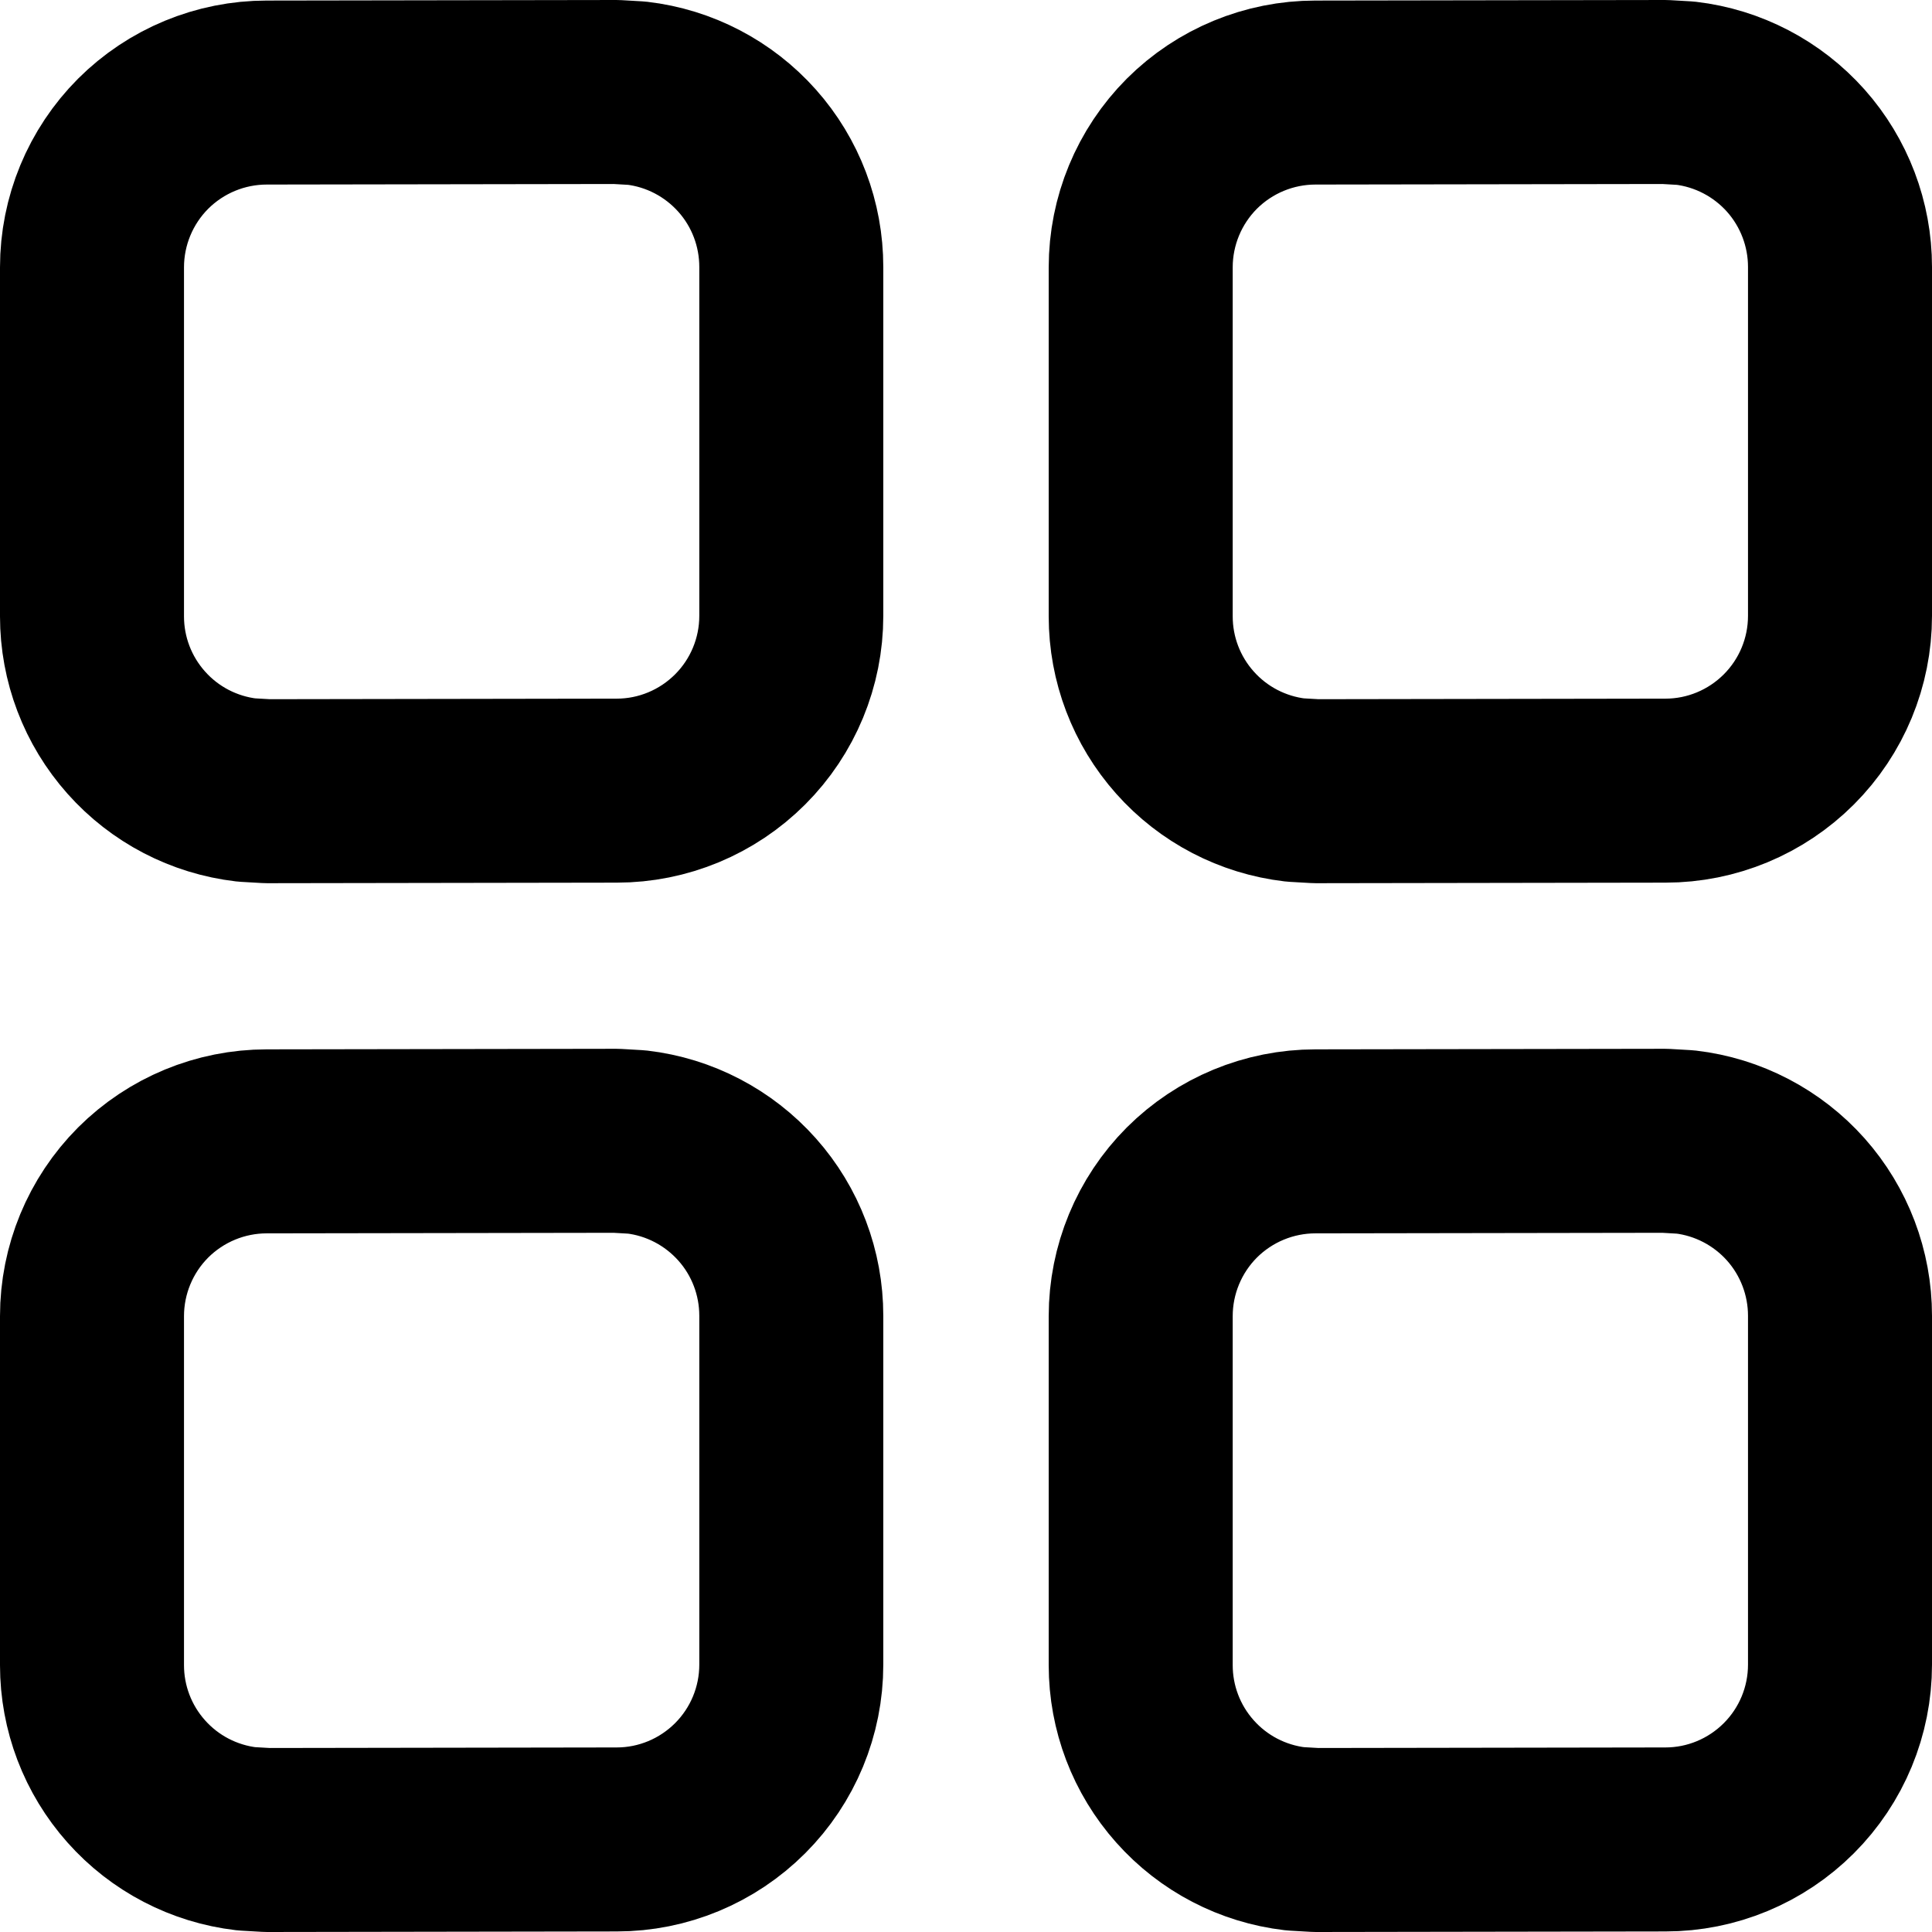
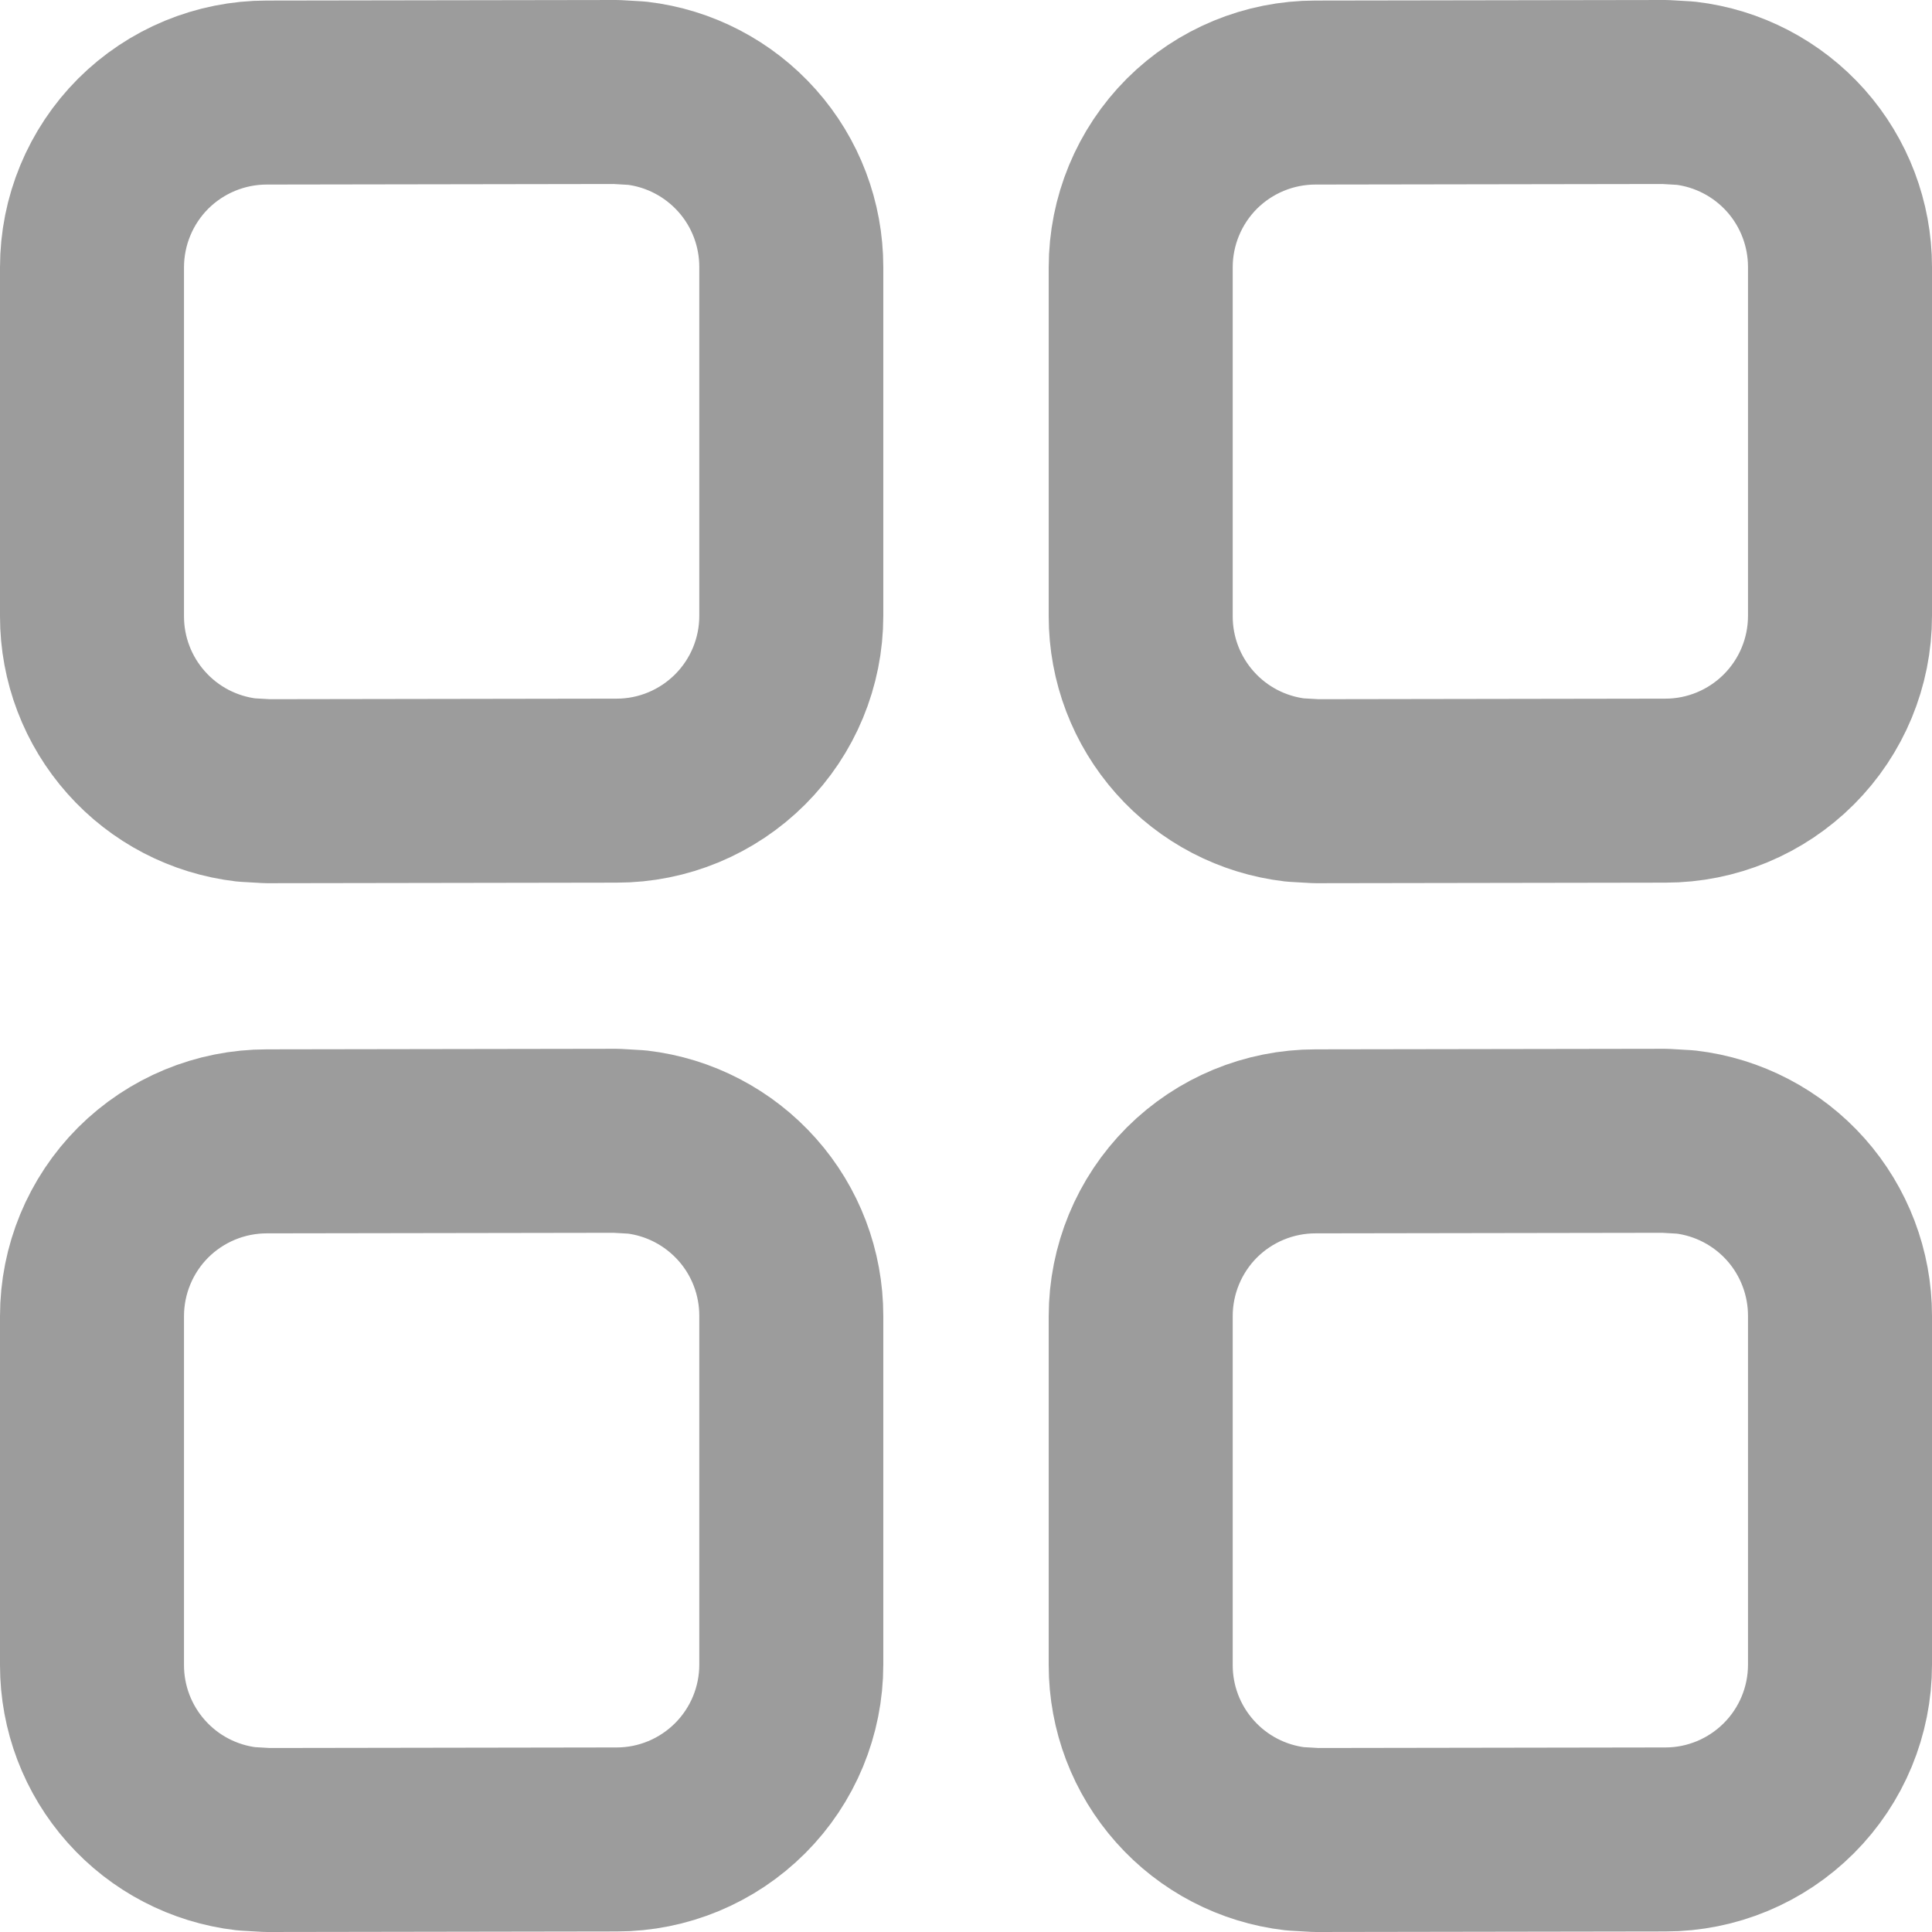
<svg xmlns="http://www.w3.org/2000/svg" width="21" height="21" viewBox="0 0 21 21" fill="none">
-   <path d="M6.699 1L2.9 1.006C2.396 1.006 1.913 1.206 1.556 1.562C1.2 1.919 1 2.402 1 2.906V6.7C1 7.166 1.171 7.615 1.481 7.963C1.79 8.311 2.217 8.533 2.679 8.587L2.904 8.6L6.703 8.594C7.207 8.594 7.689 8.393 8.045 8.037C8.401 7.681 8.601 7.198 8.601 6.694V2.902C8.601 2.436 8.431 1.986 8.121 1.638C7.811 1.29 7.385 1.067 6.922 1.013L6.699 1ZM18.098 1L14.299 1.006C13.795 1.006 13.312 1.206 12.955 1.562C12.599 1.919 12.399 2.402 12.399 2.906V6.7C12.399 7.166 12.57 7.615 12.88 7.963C13.189 8.311 13.616 8.533 14.078 8.587L14.303 8.6L18.102 8.594C18.606 8.594 19.088 8.393 19.444 8.037C19.8 7.681 20 7.198 20 6.694V2.902C20 2.436 19.829 1.986 19.52 1.638C19.21 1.29 18.783 1.067 18.321 1.013L18.098 1ZM6.699 12.4L2.9 12.406C2.396 12.406 1.913 12.606 1.556 12.962C1.2 13.319 1 13.802 1 14.306V18.1C1 18.566 1.171 19.015 1.481 19.363C1.79 19.711 2.217 19.933 2.679 19.987L2.904 20L6.703 19.994C7.207 19.994 7.689 19.793 8.045 19.437C8.401 19.081 8.601 18.598 8.601 18.094V14.302C8.601 13.836 8.431 13.386 8.121 13.038C7.811 12.69 7.385 12.467 6.922 12.413L6.699 12.4ZM18.098 12.4L14.299 12.406C13.795 12.406 13.312 12.606 12.955 12.962C12.599 13.319 12.399 13.802 12.399 14.306V18.1C12.399 18.566 12.57 19.015 12.88 19.363C13.189 19.711 13.616 19.933 14.078 19.987L14.303 20L18.102 19.994C18.606 19.994 19.088 19.793 19.444 19.437C19.8 19.081 20 18.598 20 18.094V14.302C20 13.836 19.829 13.386 19.52 13.038C19.21 12.69 18.783 12.467 18.321 12.413L18.098 12.4Z" stroke="black" stroke-width="2" stroke-linecap="round" stroke-linejoin="round" />
+   <path d="M6.699 1L2.9 1.006C2.396 1.006 1.913 1.206 1.556 1.562C1.2 1.919 1 2.402 1 2.906V6.7C1 7.166 1.171 7.615 1.481 7.963C1.79 8.311 2.217 8.533 2.679 8.587L2.904 8.6L6.703 8.594C7.207 8.594 7.689 8.393 8.045 8.037C8.401 7.681 8.601 7.198 8.601 6.694V2.902C8.601 2.436 8.431 1.986 8.121 1.638C7.811 1.29 7.385 1.067 6.922 1.013L6.699 1ZM18.098 1L14.299 1.006C13.795 1.006 13.312 1.206 12.955 1.562C12.599 1.919 12.399 2.402 12.399 2.906V6.7C12.399 7.166 12.57 7.615 12.88 7.963C13.189 8.311 13.616 8.533 14.078 8.587L14.303 8.6L18.102 8.594C18.606 8.594 19.088 8.393 19.444 8.037C19.8 7.681 20 7.198 20 6.694V2.902C20 2.436 19.829 1.986 19.52 1.638C19.21 1.29 18.783 1.067 18.321 1.013L18.098 1ZM6.699 12.4L2.9 12.406C2.396 12.406 1.913 12.606 1.556 12.962C1.2 13.319 1 13.802 1 14.306V18.1C1 18.566 1.171 19.015 1.481 19.363C1.79 19.711 2.217 19.933 2.679 19.987L2.904 20L6.703 19.994C7.207 19.994 7.689 19.793 8.045 19.437C8.401 19.081 8.601 18.598 8.601 18.094V14.302C8.601 13.836 8.431 13.386 8.121 13.038C7.811 12.69 7.385 12.467 6.922 12.413L6.699 12.4ZM18.098 12.4L14.299 12.406C13.795 12.406 13.312 12.606 12.955 12.962C12.599 13.319 12.399 13.802 12.399 14.306V18.1C12.399 18.566 12.57 19.015 12.88 19.363C13.189 19.711 13.616 19.933 14.078 19.987L14.303 20L18.102 19.994C18.606 19.994 19.088 19.793 19.444 19.437C19.8 19.081 20 18.598 20 18.094V14.302C20 13.836 19.829 13.386 19.52 13.038C19.21 12.69 18.783 12.467 18.321 12.413L18.098 12.4Z" stroke="#9C9C9C" stroke-width="2" stroke-linecap="round" stroke-linejoin="round" />
</svg>
